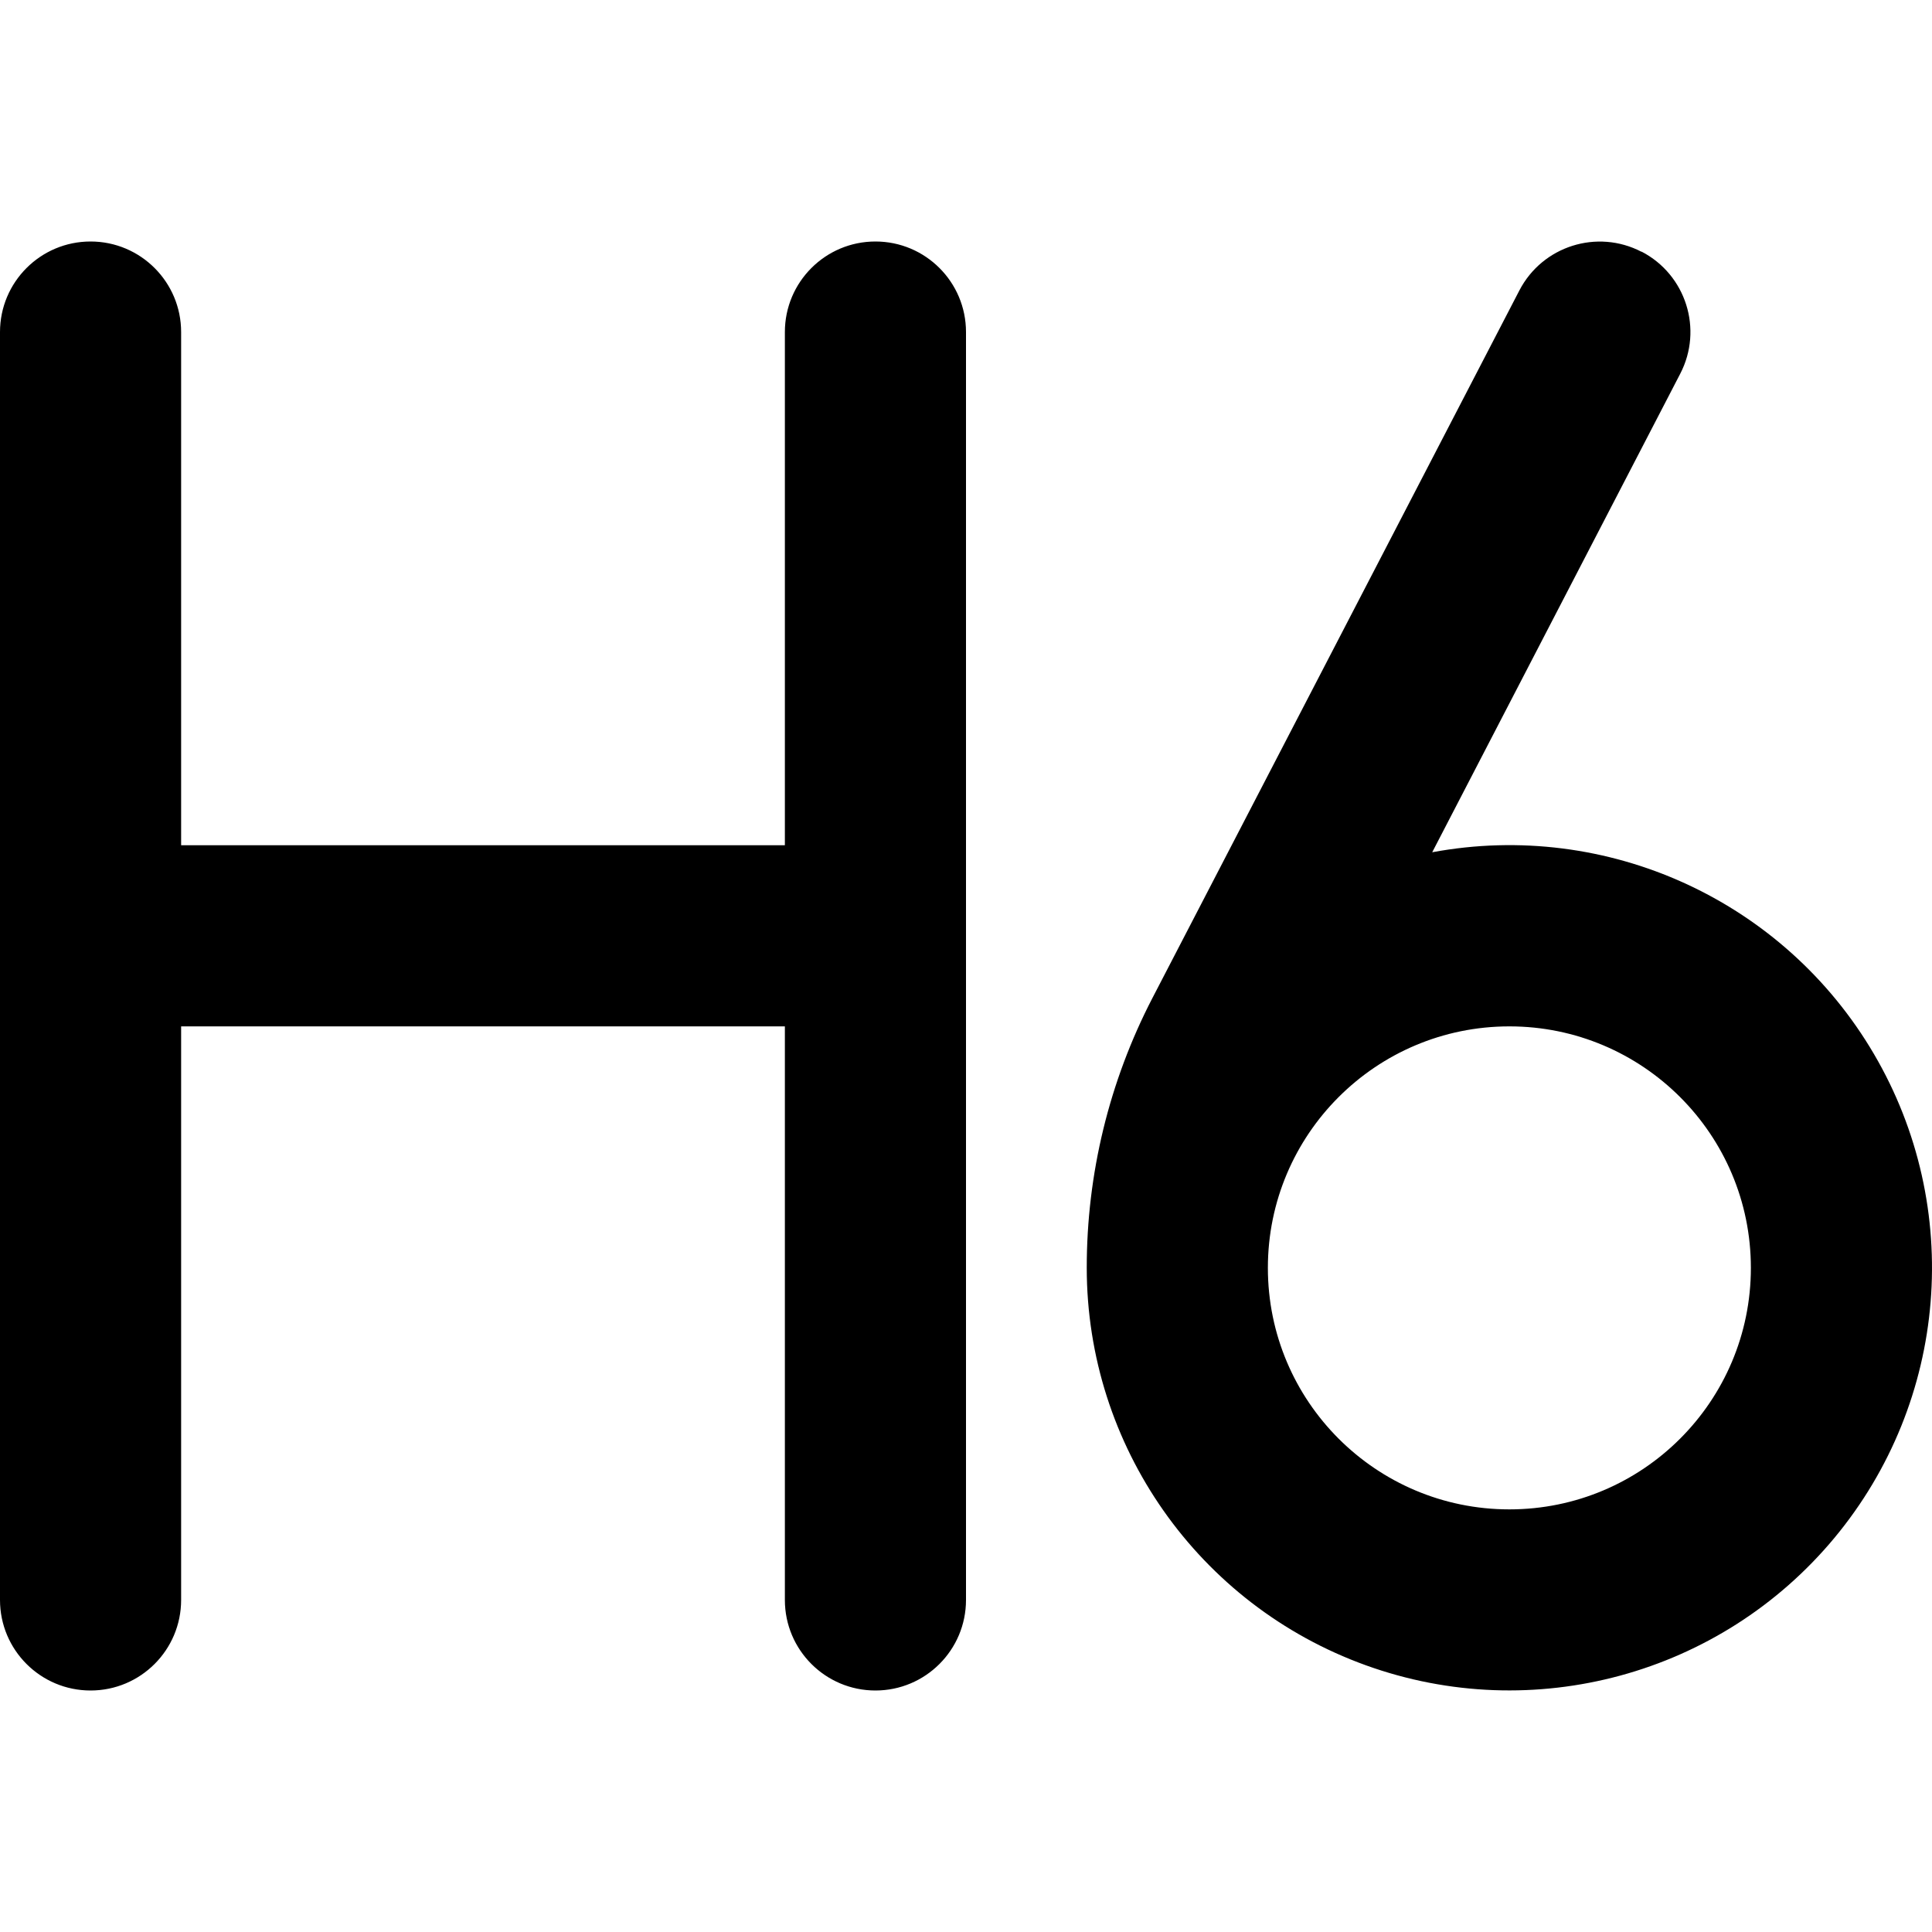
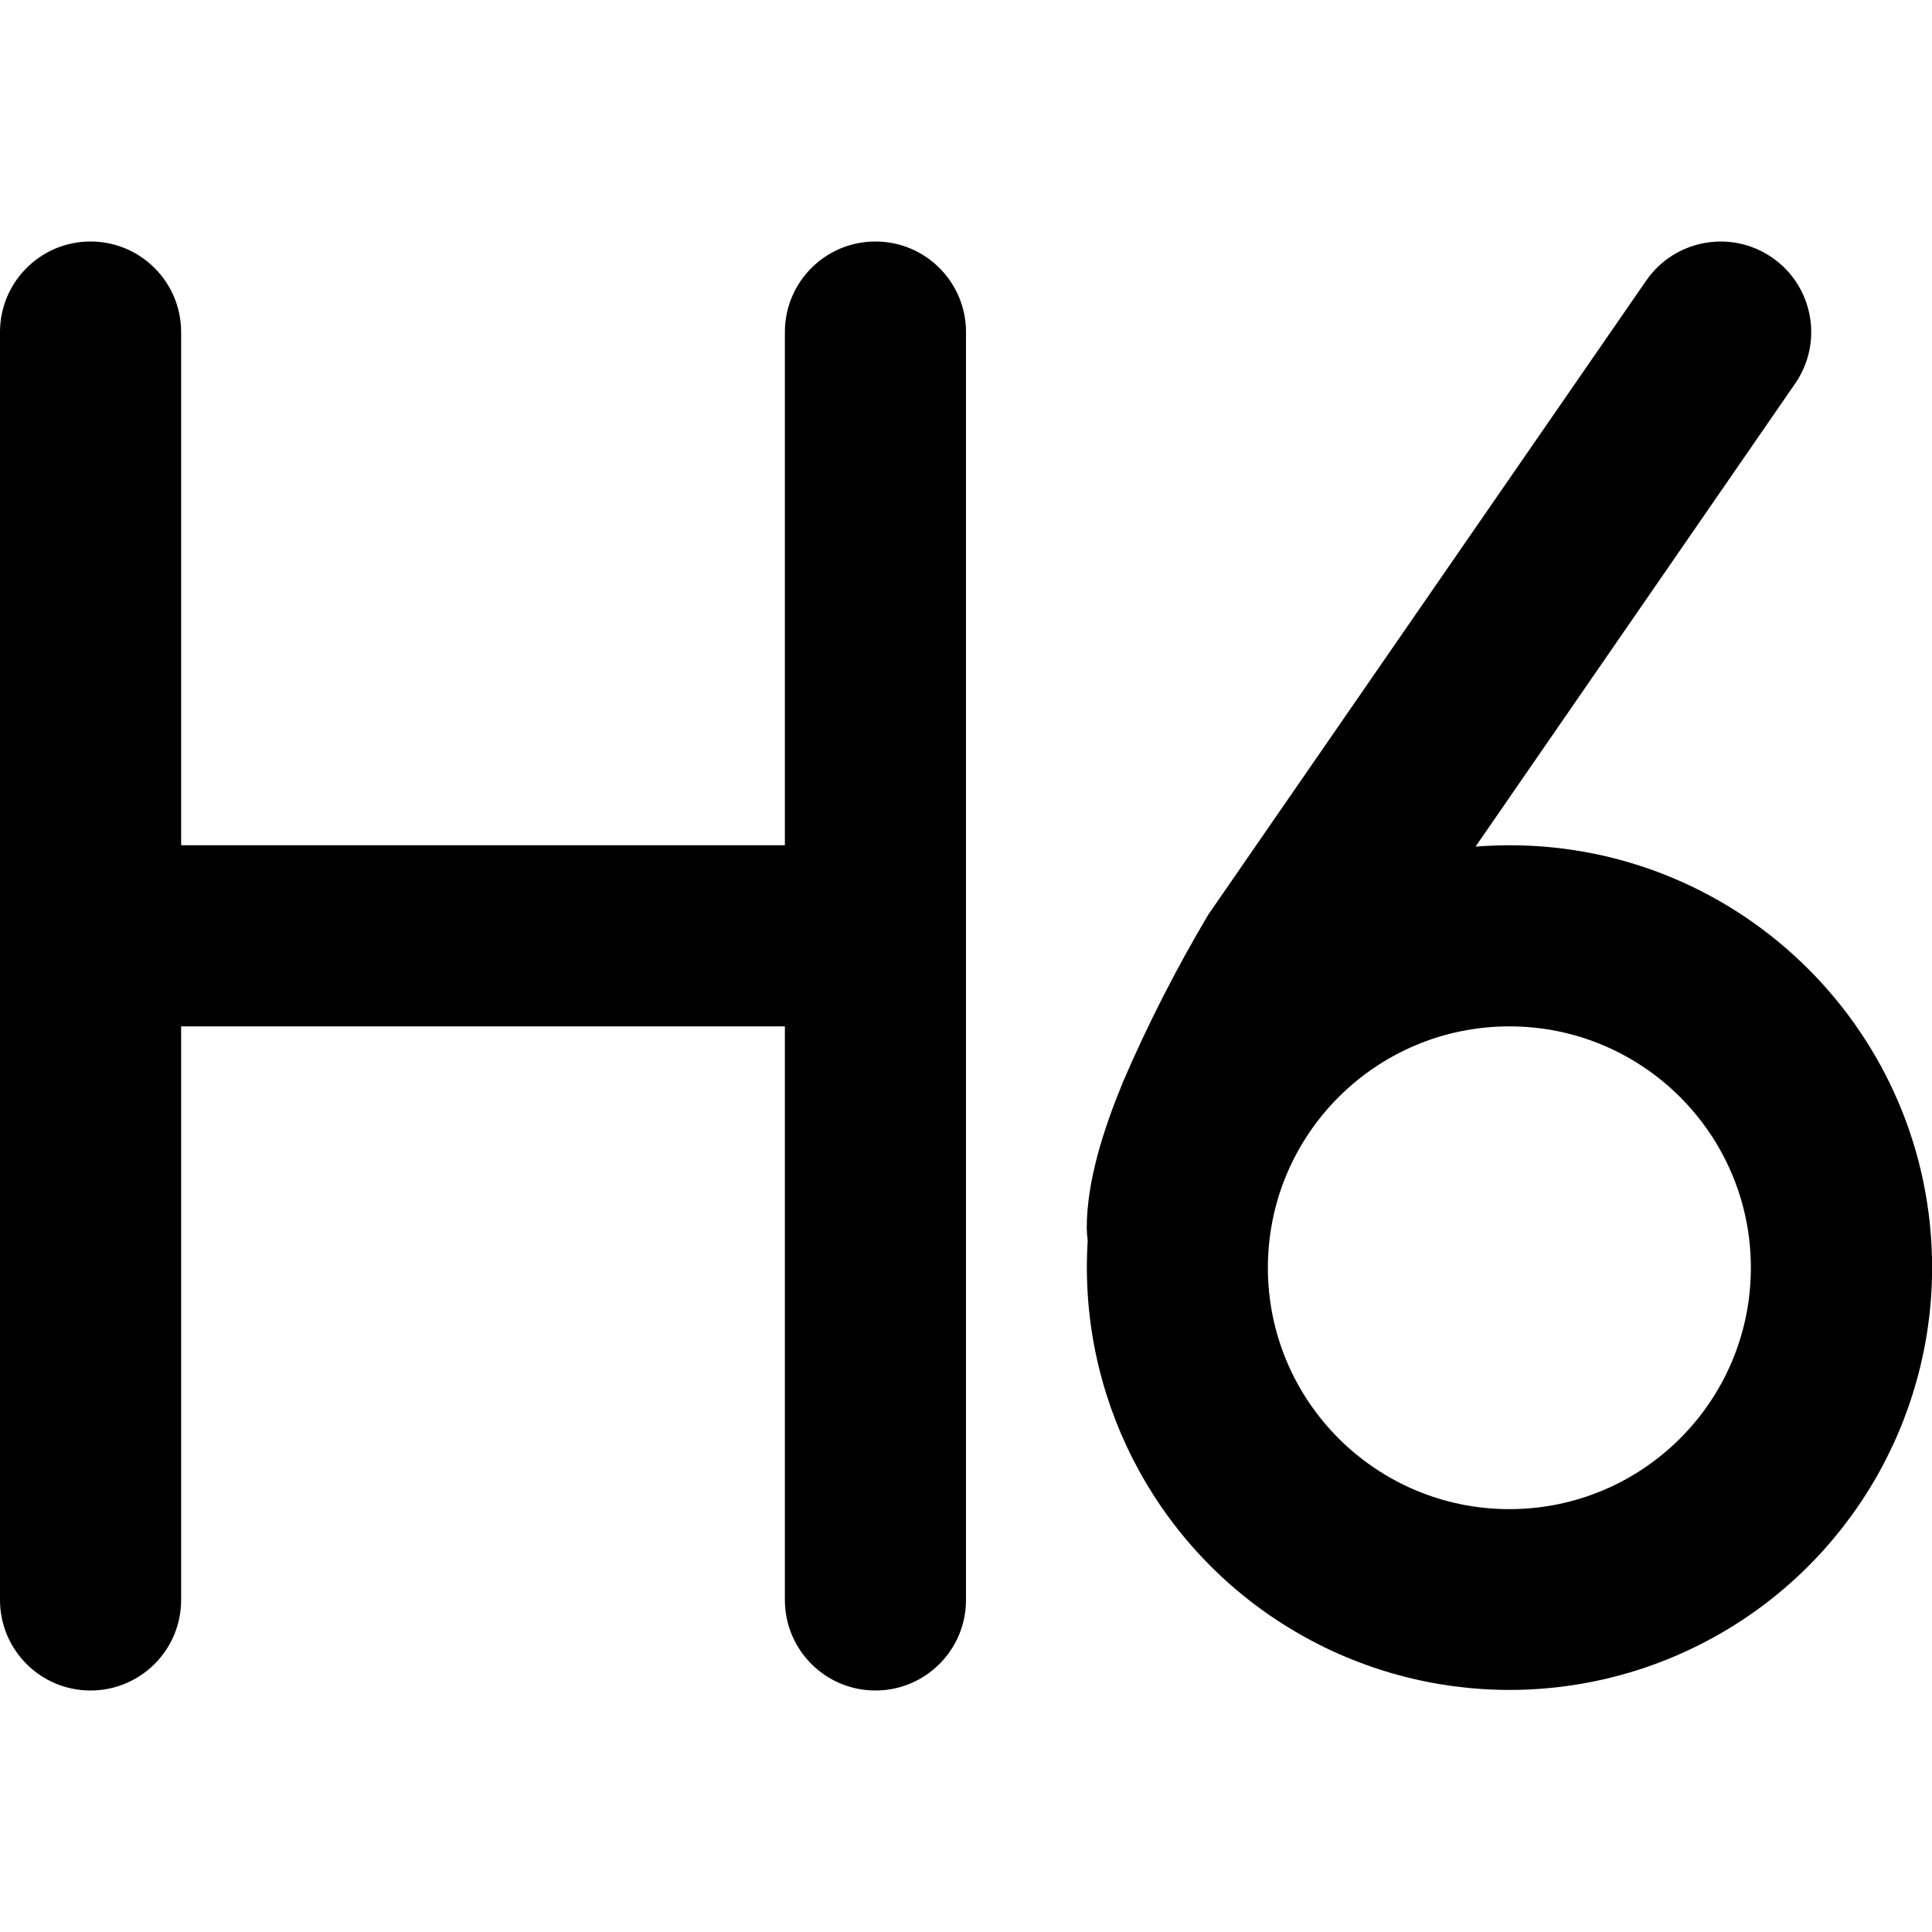
<svg xmlns="http://www.w3.org/2000/svg" fill="currentColor" class="ai" viewBox="0 0 16 16">
-   <path d="M13.595 2.084a.75.75 0 0 1 .32 1.011l-2.054 3.963A3.5 3.5 0 1 1 9 10.5a4.85 4.85 0 0 1 .543-2.233l3.04-5.862a.75.75 0 0 1 1.011-.32M12.5 12.5a2 2 0 1 0 0-4 2 2 0 0 0 0 4m-11-9.75a.75.75 0 0 0-1.5 0v10.5a.75.75 0 0 0 1.5 0V8.5h5v4.75a.75.75 0 0 0 1.5 0V2.75a.75.75 0 0 0-1.5 0V7h-5z" />
+   <path d="M14.676 2.133a.75.75 0 0 1 .191 1.043L12.22 7.011q.138-.01.281-.011a3.5 3.5 0 0 1 3.5 3.498 3.5 3.5 0 1 1-6.993-.224A1 1 0 0 1 9 10.17c0-.39.14-.822.301-1.212a12 12 0 0 1 .706-1.384l3.626-5.25a.75.75 0 0 1 1.043-.191M12.5 8.5a2 2 0 0 0-2 1.998 2 2 0 0 0 4 0 2 2 0 0 0-2-1.998m-11-5.75a.75.75 0 1 0-1.5 0v10.5a.75.75 0 0 0 1.5 0V8.5h5v4.75a.75.75 0 0 0 1.5 0V2.75a.75.75 0 1 0-1.5 0V7h-5z" />
</svg>
